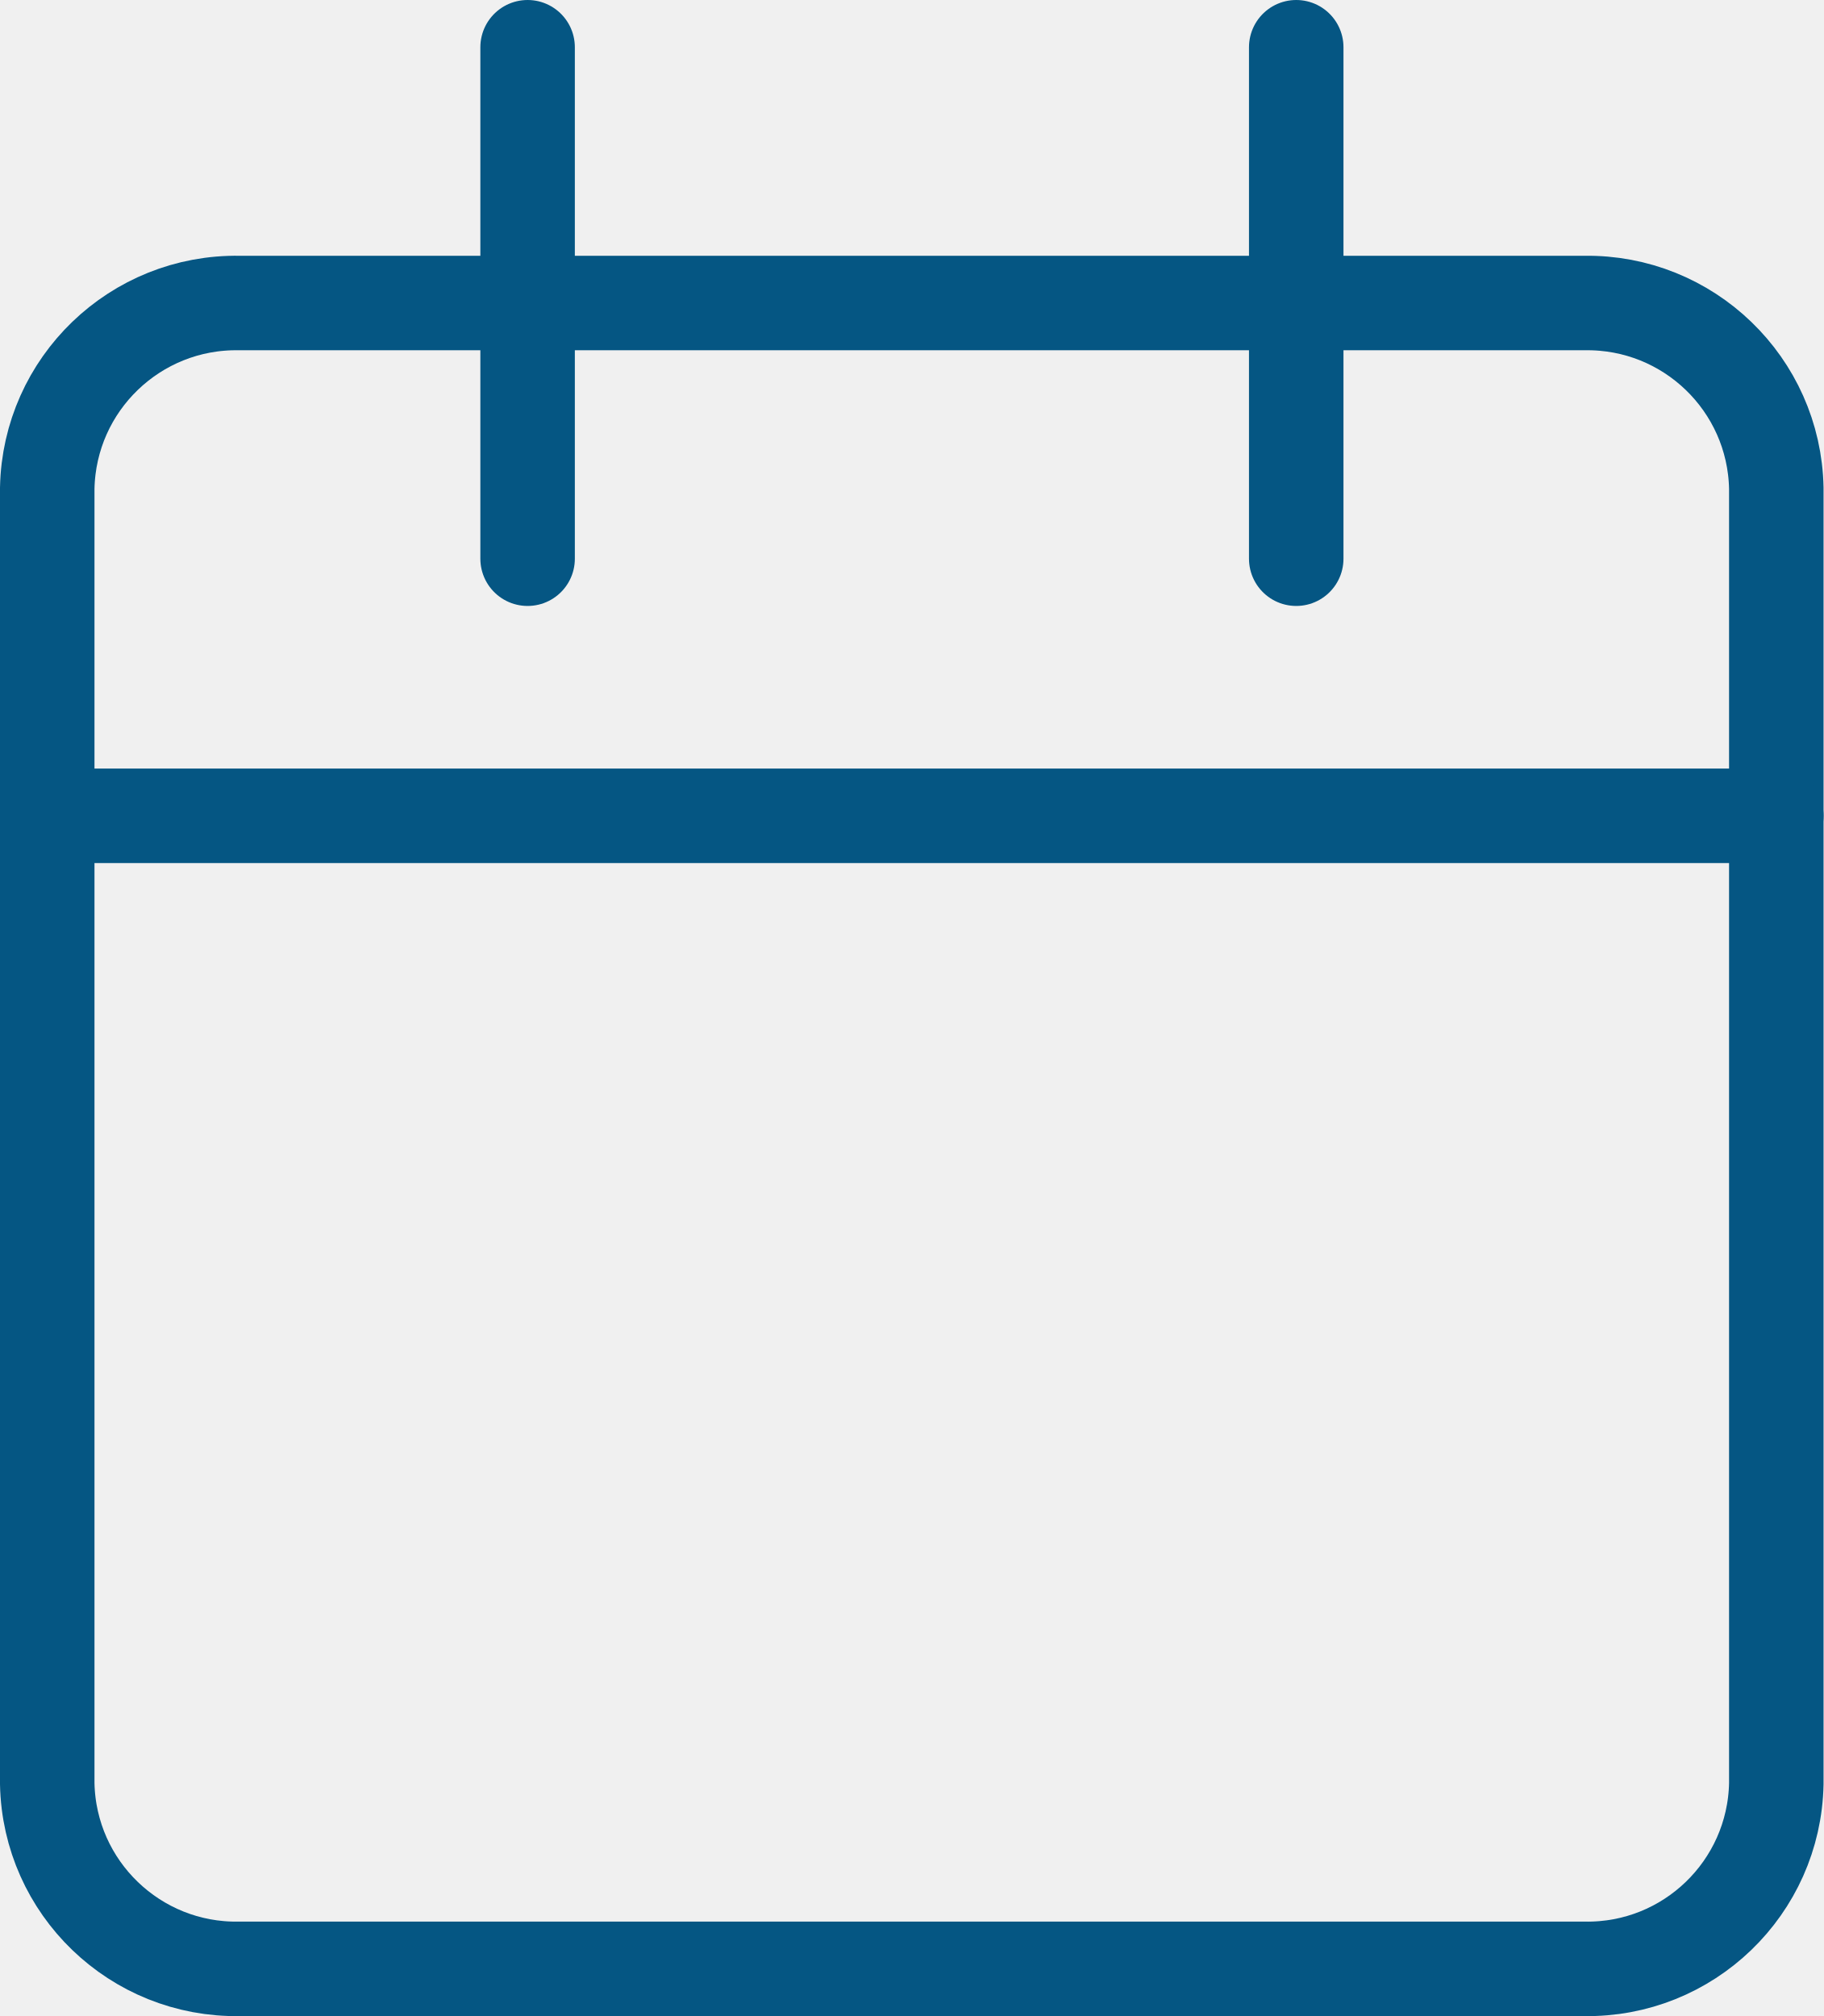
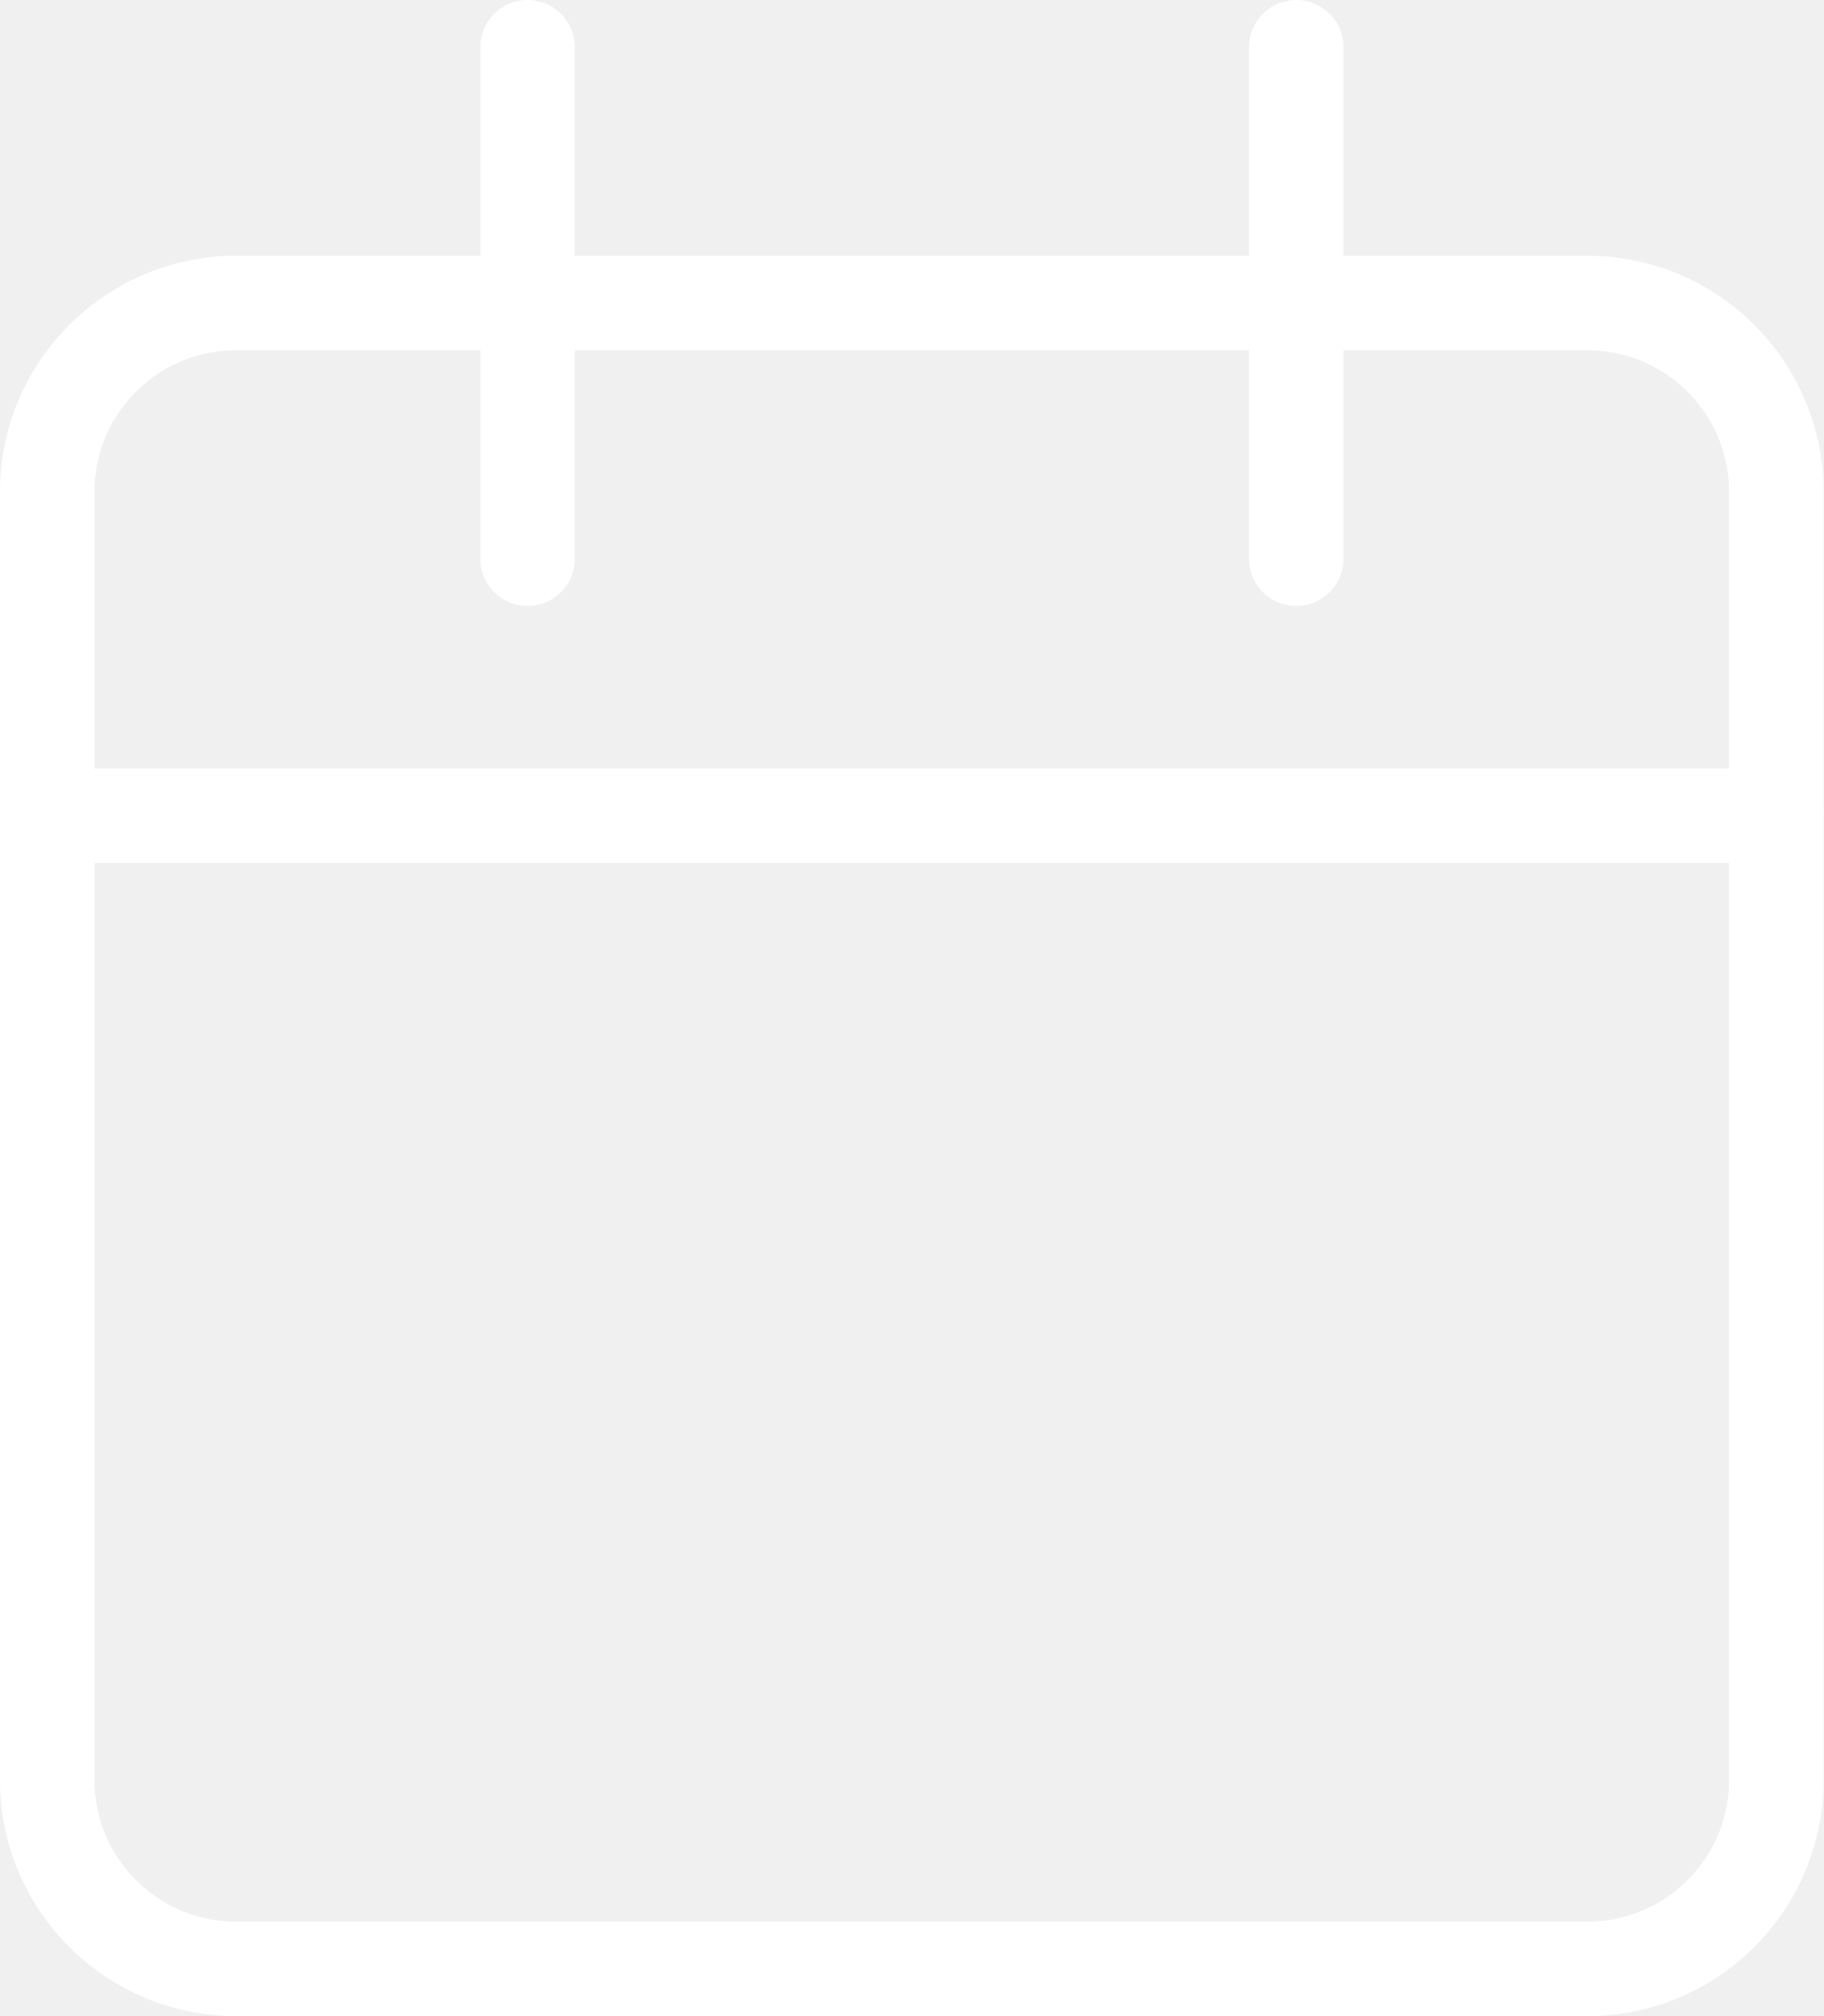
<svg xmlns="http://www.w3.org/2000/svg" viewBox="0 0 19.303 21.336">
  <g id="Icon_feather-calendar" data-name="Icon feather-calendar" transform="translate(0.5 0.5)">
-     <path id="Path_19" data-name="Path 19" d="M6.534,6H20.769A2,2,0,0,1,22.8,7.959V21.671a2,2,0,0,1-2.034,1.959H6.534A2,2,0,0,1,4.5,21.671V7.959A2,2,0,0,1,6.534,6Z" transform="translate(-4.5 -3.293)" fill="none" stroke="#055683" stroke-linecap="round" stroke-linejoin="round" stroke-width="1" />
-     <path id="Path_20" data-name="Path 20" d="M24,3V8.413" transform="translate(-10.781 -3)" fill="none" stroke="#055683" stroke-linecap="round" stroke-linejoin="round" stroke-width="1" />
-     <path id="Path_21" data-name="Path 21" d="M12,3V8.413" transform="translate(-6.916 -3)" fill="none" stroke="#055683" stroke-linecap="round" stroke-linejoin="round" stroke-width="1" />
-     <path id="Path_22" data-name="Path 22" d="M4.5,15H22.8" transform="translate(-4.5 -6.866)" fill="none" stroke="#055683" stroke-linecap="round" stroke-linejoin="round" stroke-width="1" />
+     <path id="Path_19" data-name="Path 19" d="M6.534,6H20.769A2,2,0,0,1,22.8,7.959V21.671a2,2,0,0,1-2.034,1.959H6.534A2,2,0,0,1,4.5,21.671V7.959A2,2,0,0,1,6.534,6Z" transform="translate(-4.5 -3.293)" fill="none" stroke="#fff" stroke-linecap="round" stroke-linejoin="round" stroke-width="1" />
+     <path id="Path_20" data-name="Path 20" d="M24,3V8.413" transform="translate(-10.781 -3)" fill="none" stroke="#fff" stroke-linecap="round" stroke-linejoin="round" stroke-width="1" />
+     <path id="Path_21" data-name="Path 21" d="M12,3V8.413" transform="translate(-6.916 -3)" fill="none" stroke="#fff" stroke-linecap="round" stroke-linejoin="round" stroke-width="1" />
+     <path id="Path_22" data-name="Path 22" d="M4.5,15H22.8" transform="translate(-4.5 -6.866)" fill="none" stroke="#fff" stroke-linecap="round" stroke-linejoin="round" stroke-width="1" />
  </g>
</svg>
